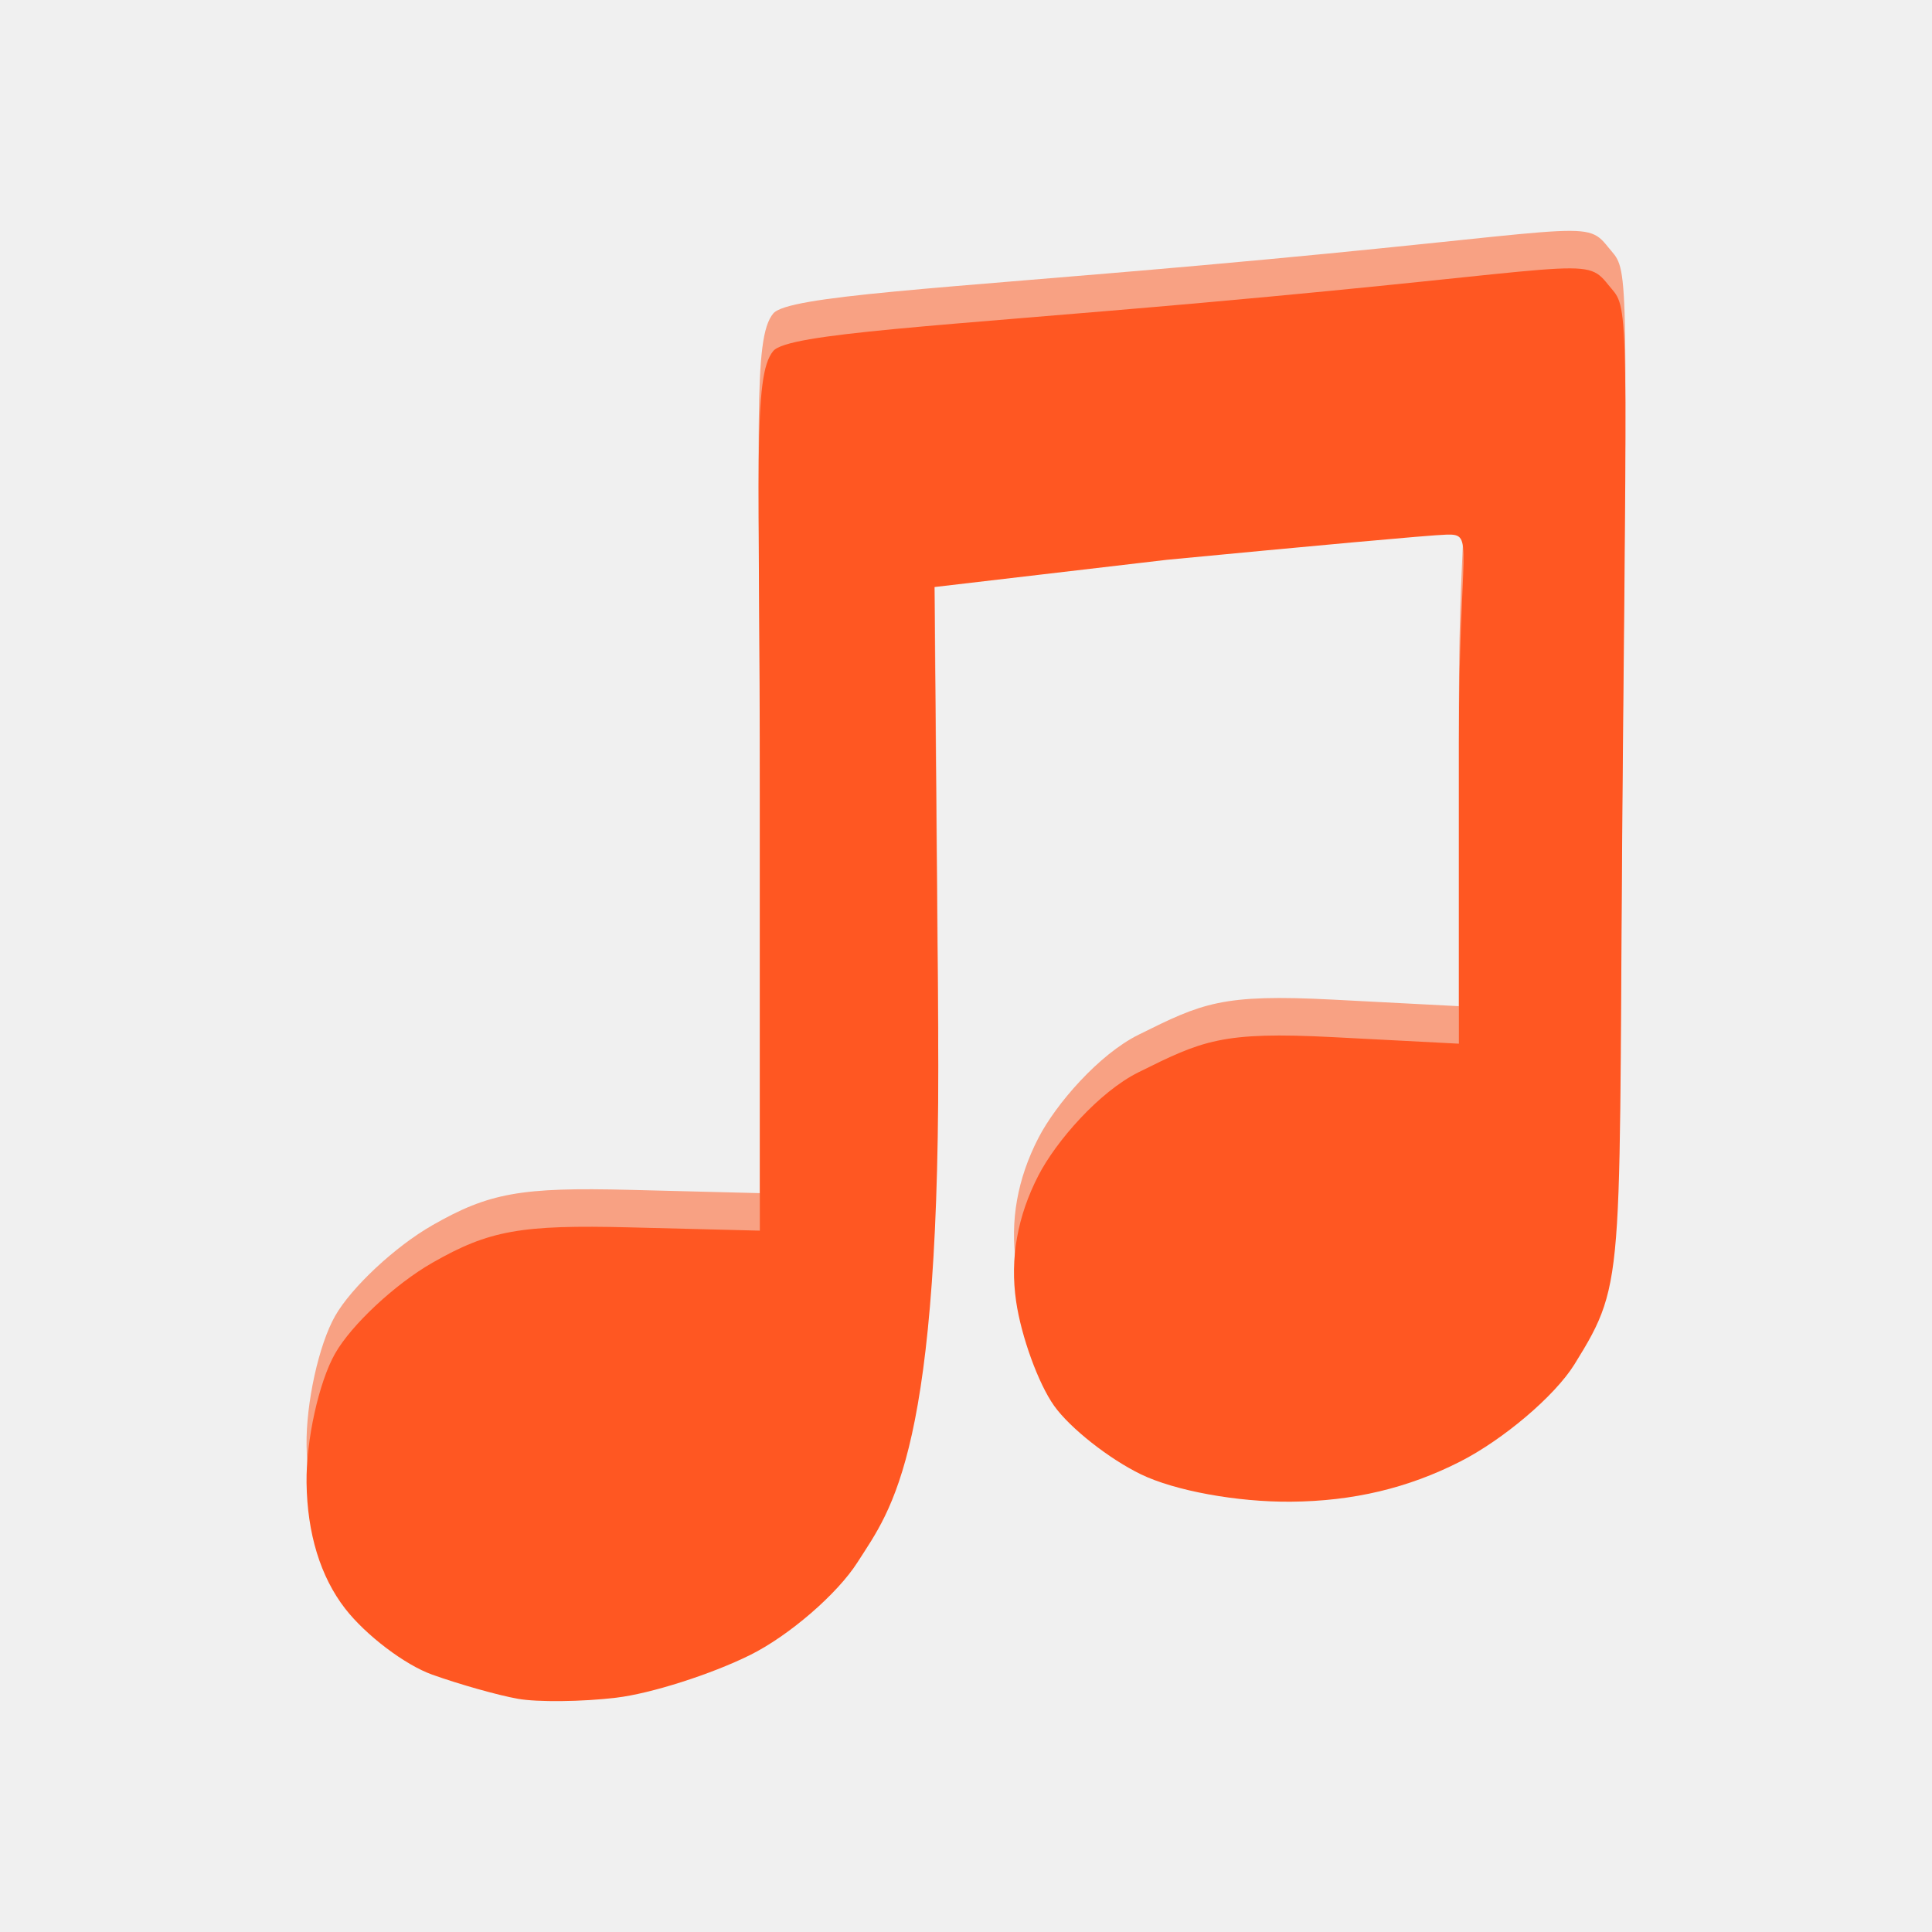
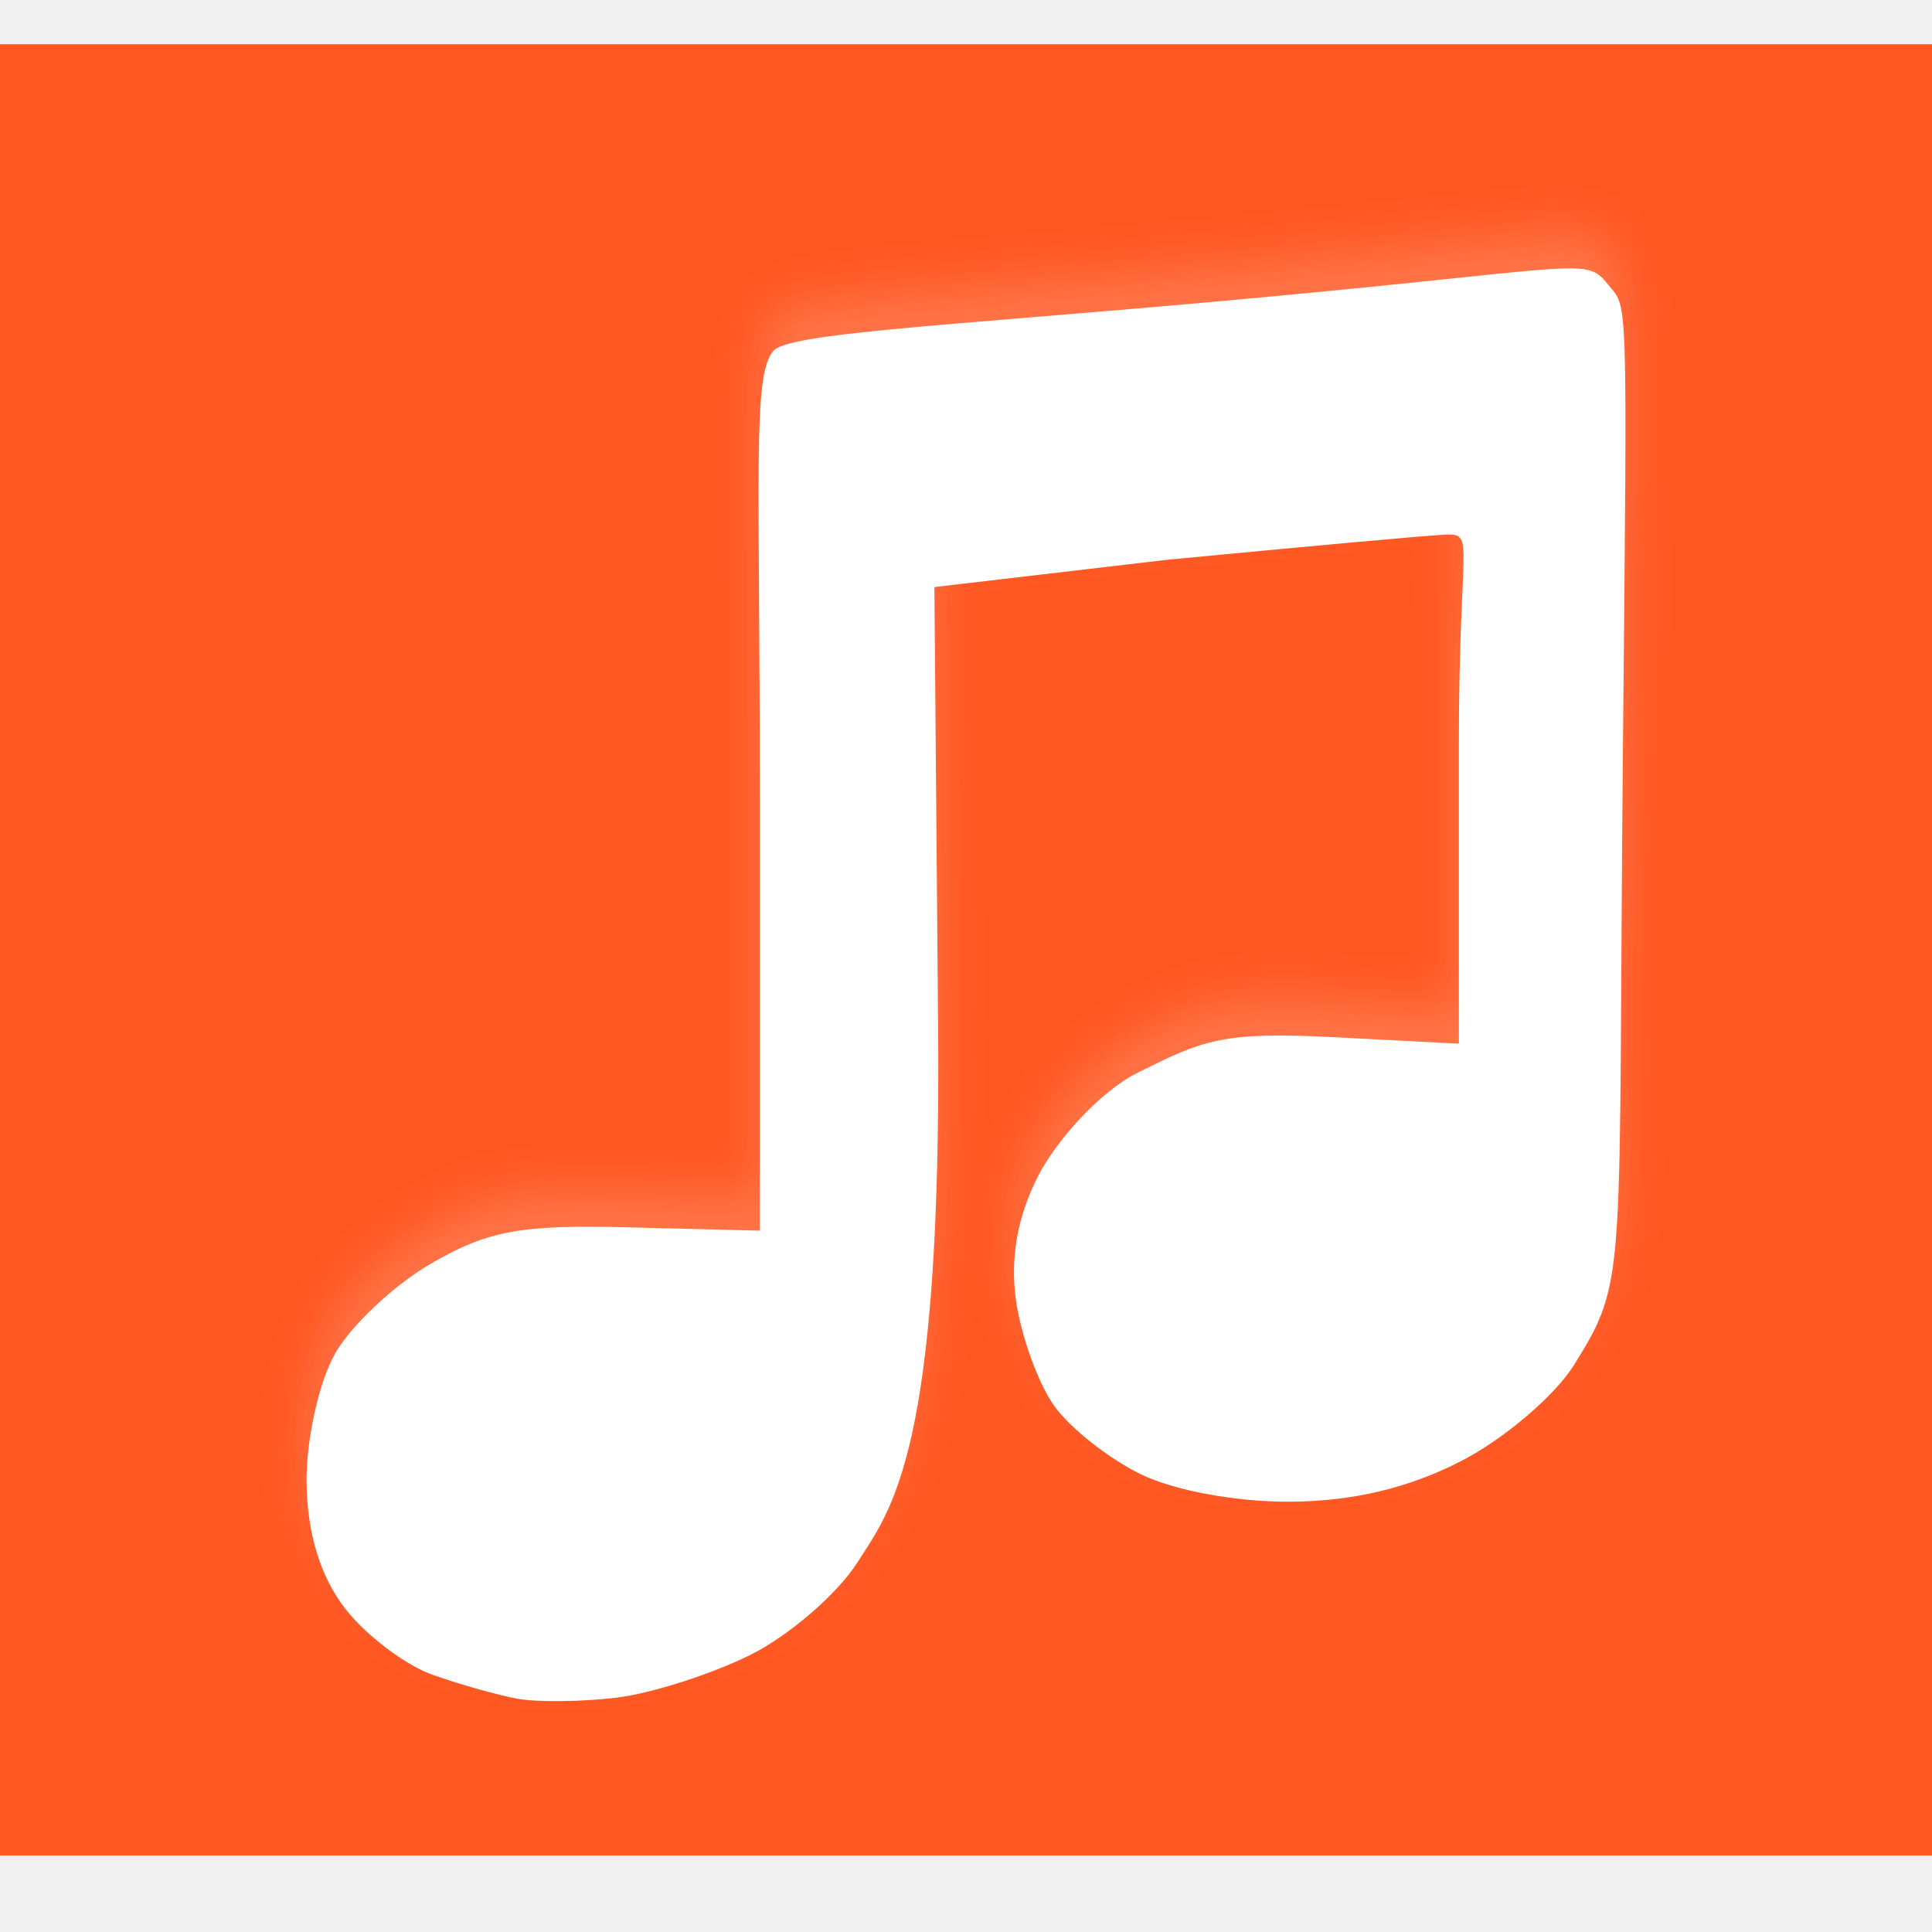
<svg xmlns="http://www.w3.org/2000/svg" width="192" height="192" id="svg2" version="1.1">
-   <defs id="defs4" />
+   <defs id="defs4">
+     <filter id="filter3786">
+       <feGaussianBlur stdDeviation="2.214" id="feGaussianBlur3788" />
+     </filter>
+   </defs>
  <g id="layer1" transform="translate(0,-860.3622)">
    <path transform="matrix(0.9117056,0,0,0.9117056,-367.6225,153.0476)" d="m 616.071,647.005 c 0,38.463 -31.18,69.643 -69.643,69.643 -38.463,0 -69.643,-31.18 -69.643,-69.643 0,-38.463 31.18,-69.643 69.643,-69.643 38.463,0 69.643,31.18 69.643,69.643 z" id="path3303" style="fill:#ff5722;fill-opacity:1;fill-rule:evenodd;stroke:none" />
    <path id="path4432" d="m 107.274,789.347 c -1.925,0.25 -4.4,0.28 -5.5,0.068 -1.1,-0.213 -3.249,-0.871 -4.776,-1.463 -1.527,-0.592 -3.717,-2.397 -4.867,-4.012 -1.373,-1.928 -2.11,-4.543 -2.147,-7.618 -0.031,-2.575 0.686,-6.101 1.592,-7.835 0.907,-1.734 3.347,-4.209 5.423,-5.5 3.167,-1.969 4.941,-2.315 11.024,-2.148 l 7.25,0.199 0,-26.327 c 0,-19.871 0.307,-26.567 1.25,-27.309 0.688,-0.54 10.895,-4.019 22.684,-7.731 20.513,-6.458 21.493,-6.668 22.802,-4.89 1.109,1.507 1.31,8.386 1.066,36.358 -0.286,32.685 -0.41,34.684 -2.353,38 -1.128,1.925 -3.994,4.575 -6.368,5.89 -2.919,1.616 -5.979,2.406 -9.449,2.438 -2.997,0.028 -6.48,-0.663 -8.373,-1.661 -1.782,-0.94 -3.96,-2.807 -4.84,-4.15 -0.88,-1.343 -1.835,-4.196 -2.122,-6.34 -0.348,-2.592 0.07,-5.149 1.246,-7.627 0.973,-2.051 3.486,-4.865 5.585,-6.254 3.375,-2.233 4.628,-2.479 10.844,-2.128 l 7.028,0.397 0,-18.283 c 0,-16.765 -0.145,-18.278 -1.75,-18.231 -0.963,0.028 -7.825,1.988 -15.25,4.354 l -13.5,4.303 -0.5,27.896 c -0.463,25.812 -0.653,28.157 -2.551,31.396 -1.128,1.925 -3.828,4.457 -6,5.626 -2.172,1.169 -5.524,2.331 -7.449,2.58 z" style="fill:#ffffff" />
-     <path style="fill:#f8a183;fill-opacity:1" d="m 61.262,1025.347 c -3.429,0.409 -7.838,0.459 -9.797,0.111 -1.959,-0.348 -5.788,-1.428 -8.507,-2.398 -2.72,-0.97 -6.62,-3.93 -8.669,-6.578 -2.446,-3.162 -3.758,-7.448 -3.824,-12.489 -0.055,-4.222 1.221,-10.002 2.836,-12.846 1.615,-2.844 5.962,-6.901 9.66,-9.017 5.641,-3.228 8.802,-3.795 19.637,-3.521 l 12.914,0.326 0,-43.162 c 0,-32.578 -0.735,-41.802 1.336,-44.26 1.48,-1.757 16.52,-2.464 42.557,-4.782 38.13,-3.394 38.062,-4.744 40.394,-1.829 1.975,2.47 1.927,-0.264 1.491,45.595 -0.51,53.587 0.53,53.096 -4.821,61.721 -1.971,3.177 -7.114,7.501 -11.343,9.657 -5.199,2.649 -10.65,3.944 -16.831,3.997 -5.338,0.046 -11.543,-1.087 -14.914,-2.723 -3.175,-1.541 -7.054,-4.603 -8.621,-6.804 -1.567,-2.201 -3.268,-6.879 -3.781,-10.394 -0.619,-4.249 0.125,-8.442 2.22,-12.505 1.733,-3.362 6.003,-8.295 9.949,-10.253 6.345,-3.149 8.244,-4.065 19.316,-3.489 l 12.519,0.651 0,-29.974 c 0,-19.801 1.631,-20.693 -1.228,-20.616 -1.714,0.046 -13.987,1.183 -27.794,2.502 l -23.103,2.708 0.369,43.705 c 0.357,42.325 -4.627,47.902 -8.008,53.211 -2.009,3.156 -6.819,7.307 -10.688,9.224 -3.869,1.917 -9.84,3.821 -13.268,4.231 z" id="path3810" />
-     <path id="path3794" d="m 61.262,1029.076 c -3.429,0.409 -7.838,0.459 -9.797,0.11 -1.959,-0.348 -5.788,-1.427 -8.507,-2.398 -2.72,-0.97 -6.62,-3.93 -8.669,-6.578 -2.446,-3.162 -3.758,-7.448 -3.824,-12.489 -0.055,-4.222 1.221,-10.003 2.836,-12.846 1.615,-2.844 5.962,-6.901 9.66,-9.017 5.641,-3.228 8.802,-3.795 19.637,-3.521 l 12.914,0.326 0,-43.162 c 0,-32.578 -0.735,-41.802 1.336,-44.26 1.48,-1.757 16.52,-2.464 42.557,-4.782 38.13,-3.394 38.062,-4.744 40.394,-1.829 1.975,2.47 1.927,-0.264 1.491,45.595 -0.51,53.587 0.53,53.096 -4.821,61.721 -1.971,3.177 -7.114,7.501 -11.343,9.657 -5.199,2.649 -10.65,3.944 -16.831,3.997 -5.338,0.046 -11.543,-1.087 -14.914,-2.723 -3.175,-1.541 -7.054,-4.603 -8.621,-6.804 -1.567,-2.201 -3.268,-6.879 -3.781,-10.394 -0.619,-4.249 0.125,-8.442 2.22,-12.505 1.733,-3.362 6.003,-8.295 9.949,-10.253 6.345,-3.149 8.244,-4.065 19.316,-3.489 l 12.519,0.651 0,-29.974 c 0,-19.801 1.631,-20.693 -1.228,-20.616 -1.714,0.046 -13.987,1.183 -27.794,2.502 l -23.103,2.708 0.369,43.705 c 0.357,42.325 -4.627,47.902 -8.008,53.211 -2.009,3.156 -6.819,7.307 -10.688,9.224 -3.869,1.917 -9.84,3.821 -13.268,4.231 z" style="fill:#ff5722;fill-opacity:1" />
+     <g id="g3810">
+       <rect style="fill:#ff5722;fill-opacity:1;stroke:none" id="rect3792" width="320" height="180" x="-46.914" y="864.757" />
+       <path id="path3810" d="m 61.262,1025.347 c -3.429,0.409 -7.838,0.459 -9.797,0.111 -1.959,-0.348 -5.788,-1.428 -8.507,-2.398 -2.72,-0.97 -6.62,-3.93 -8.669,-6.578 -2.446,-3.162 -3.758,-7.448 -3.824,-12.489 -0.055,-4.222 1.221,-10.002 2.836,-12.846 1.615,-2.844 5.962,-6.901 9.66,-9.017 5.641,-3.228 8.802,-3.795 19.637,-3.521 l 12.914,0.326 0,-43.162 c 0,-32.578 -0.735,-41.802 1.336,-44.26 1.48,-1.757 16.52,-2.464 42.557,-4.782 38.13,-3.394 38.062,-4.744 40.394,-1.829 1.975,2.47 1.927,-0.264 1.491,45.595 -0.51,53.587 0.53,53.096 -4.821,61.721 -1.971,3.177 -7.114,7.501 -11.343,9.657 -5.199,2.649 -10.65,3.944 -16.831,3.997 -5.338,0.046 -11.543,-1.087 -14.914,-2.723 -3.175,-1.541 -7.054,-4.603 -8.621,-6.804 -1.567,-2.201 -3.268,-6.879 -3.781,-10.394 -0.619,-4.249 0.125,-8.442 2.22,-12.505 1.733,-3.362 6.003,-8.295 9.949,-10.253 6.345,-3.149 8.244,-4.065 19.316,-3.489 l 12.519,0.651 0,-29.974 c 0,-19.801 1.631,-20.693 -1.228,-20.616 -1.714,0.046 -13.987,1.183 -27.794,2.502 l -23.103,2.708 0.369,43.705 c 0.357,42.325 -4.627,47.902 -8.008,53.211 -2.009,3.156 -6.819,7.307 -10.688,9.224 -3.869,1.917 -9.84,3.821 -13.268,4.231 z" style="fill:#ffffff;fill-opacity:1;opacity:0.169;filter:url(#filter3786)" />
+       <path style="fill:#ffffff;fill-opacity:1" d="m 61.262,1029.076 c -3.429,0.409 -7.838,0.459 -9.797,0.11 -1.959,-0.348 -5.788,-1.427 -8.507,-2.398 -2.72,-0.97 -6.62,-3.93 -8.669,-6.578 -2.446,-3.162 -3.758,-7.448 -3.824,-12.489 -0.055,-4.222 1.221,-10.003 2.836,-12.846 1.615,-2.844 5.962,-6.901 9.66,-9.017 5.641,-3.228 8.802,-3.795 19.637,-3.521 l 12.914,0.326 0,-43.162 c 0,-32.578 -0.735,-41.802 1.336,-44.26 1.48,-1.757 16.52,-2.464 42.557,-4.782 38.13,-3.394 38.062,-4.744 40.394,-1.829 1.975,2.47 1.927,-0.264 1.491,45.595 -0.51,53.587 0.53,53.096 -4.821,61.721 -1.971,3.177 -7.114,7.501 -11.343,9.657 -5.199,2.649 -10.65,3.944 -16.831,3.997 -5.338,0.046 -11.543,-1.087 -14.914,-2.723 -3.175,-1.541 -7.054,-4.603 -8.621,-6.804 -1.567,-2.201 -3.268,-6.879 -3.781,-10.394 -0.619,-4.249 0.125,-8.442 2.22,-12.505 1.733,-3.362 6.003,-8.295 9.949,-10.253 6.345,-3.149 8.244,-4.065 19.316,-3.489 l 12.519,0.651 0,-29.974 c 0,-19.801 1.631,-20.693 -1.228,-20.616 -1.714,0.046 -13.987,1.183 -27.794,2.502 l -23.103,2.708 0.369,43.705 c 0.357,42.325 -4.627,47.902 -8.008,53.211 -2.009,3.156 -6.819,7.307 -10.688,9.224 -3.869,1.917 -9.84,3.821 -13.268,4.231 z" id="path3794" />
+     </g>
    <flowRoot xml:space="preserve" id="flowRoot3775" style="font-size:40px;font-style:normal;font-weight:normal;line-height:125%;letter-spacing:0px;word-spacing:0px;fill:#000000;fill-opacity:1;stroke:none;font-family:Sans" transform="translate(0,860.3622)">
      <flowRegion id="flowRegion3777">
        <rect id="rect3779" width="163.931" height="116.401" x="101.851" y="312.281" />
      </flowRegion>
      <flowPara id="flowPara3781">ubiquotous AndroidMedia Player</flowPara>
    </flowRoot>
    <g id="g3806" transform="translate(-99.91083,-367.633)">
      <rect y="1261.884" x="-302.299" height="180" width="320" id="rect2999" style="fill:#ff5722;fill-opacity:1;stroke:none" />
      <g transform="matrix(0.7483832,0,0,0.7483832,-599.4145,603.4912)" id="g3771">
        <path id="path2995" d="m 451.206,1068.997 c -3.429,0.409 -7.838,0.459 -9.797,0.111 -1.959,-0.348 -5.788,-1.428 -8.507,-2.398 -2.72,-0.97 -6.62,-3.93 -8.669,-6.578 -2.446,-3.162 -3.758,-7.448 -3.824,-12.489 -0.055,-4.222 1.221,-10.002 2.836,-12.846 1.615,-2.844 5.962,-6.901 9.66,-9.017 5.641,-3.228 8.802,-3.795 19.637,-3.521 l 12.914,0.326 0,-43.162 c 0,-32.578 -0.735,-41.802 1.336,-44.26 1.48,-1.757 16.52,-2.464 42.557,-4.782 38.13,-3.394 38.062,-4.744 40.394,-1.829 1.975,2.47 1.927,-0.264 1.491,45.595 -0.51,53.587 0.53,53.096 -4.821,61.721 -1.971,3.177 -7.114,7.502 -11.343,9.657 -5.199,2.649 -10.65,3.944 -16.831,3.997 -5.338,0.046 -11.543,-1.087 -14.914,-2.723 -3.175,-1.541 -7.054,-4.603 -8.621,-6.804 -1.567,-2.201 -3.268,-6.878 -3.781,-10.394 -0.619,-4.249 0.125,-8.441 2.22,-12.505 1.733,-3.362 6.003,-8.295 9.949,-10.253 6.345,-3.149 8.244,-4.065 19.316,-3.489 l 12.519,0.651 0,-29.974 c 0,-19.801 1.631,-20.693 -1.228,-20.616 -1.714,0.046 -13.987,1.183 -27.794,2.502 l -23.102,2.708 0.369,43.705 c 0.357,42.325 -4.627,47.902 -8.008,53.211 -2.009,3.156 -6.819,7.307 -10.688,9.224 -3.869,1.917 -9.84,3.821 -13.268,4.231 z" style="fill:#f8a183;fill-opacity:1" />
        <path style="fill:#ffffff;fill-opacity:1" d="m 451.206,1072.727 c -3.429,0.409 -7.838,0.459 -9.797,0.11 -1.959,-0.348 -5.788,-1.427 -8.507,-2.398 -2.72,-0.97 -6.62,-3.93 -8.669,-6.578 -2.446,-3.162 -3.758,-7.448 -3.824,-12.489 -0.055,-4.222 1.221,-10.002 2.836,-12.846 1.615,-2.844 5.962,-6.901 9.66,-9.017 5.641,-3.228 8.802,-3.795 19.637,-3.521 l 12.914,0.326 0,-43.162 c 0,-32.578 -0.735,-41.802 1.336,-44.26 1.48,-1.757 16.52,-2.464 42.557,-4.782 38.13,-3.394 38.062,-4.744 40.394,-1.829 1.975,2.47 1.927,-0.264 1.491,45.595 -0.51,53.587 0.53,53.096 -4.821,61.721 -1.971,3.177 -7.114,7.502 -11.343,9.657 -5.199,2.649 -10.65,3.944 -16.831,3.997 -5.338,0.046 -11.543,-1.087 -14.914,-2.723 -3.175,-1.541 -7.054,-4.603 -8.621,-6.804 -1.567,-2.201 -3.268,-6.878 -3.781,-10.394 -0.619,-4.249 0.125,-8.441 2.22,-12.505 1.733,-3.362 6.003,-8.295 9.949,-10.253 6.345,-3.149 8.244,-4.065 19.316,-3.489 l 12.519,0.651 0,-29.974 c 0,-19.801 1.631,-20.693 -1.228,-20.616 -1.714,0.046 -13.987,1.183 -27.794,2.502 l -23.102,2.708 0.369,43.705 c 0.357,42.325 -4.627,47.902 -8.008,53.211 -2.009,3.156 -6.819,7.307 -10.688,9.224 -3.869,1.917 -9.84,3.821 -13.268,4.231 z" id="path2997" />
      </g>
      <text id="text3783" y="1364.751" x="-139.681" style="font-size:13px;font-style:normal;font-variant:normal;font-weight:bold;font-stretch:normal;line-height:125%;letter-spacing:0px;word-spacing:0px;fill:#ffffff;fill-opacity:1;stroke:none;font-family:DejaVu Sans;-inkscape-font-specification:DejaVu Sans Bold" xml:space="preserve">
        <tspan style="font-size:36px" id="tspan3795" y="1364.751" x="-139.681">uAMP</tspan>
      </text>
    </g>
    <path style="fill:#ff5722;fill-opacity:1;fill-rule:evenodd;stroke:none" id="path3004" d="m 616.071,647.005 c 0,38.463 -31.18,69.643 -69.643,69.643 -38.463,0 -69.643,-31.18 -69.643,-69.643 0,-38.463 31.18,-69.643 69.643,-69.643 38.463,0 69.643,31.18 69.643,69.643 z" transform="matrix(0.9117056,0,0,0.9117056,-92.14017,140.4375)" />
    <path id="path3010" d="m 388.528,763.826 c -1.729,0.206 -3.951,0.232 -4.939,0.056 -0.988,-0.176 -2.918,-0.72 -4.289,-1.209 -1.371,-0.489 -3.338,-1.981 -4.37,-3.316 -1.233,-1.594 -1.895,-3.755 -1.928,-6.297 -0.028,-2.128 0.616,-5.043 1.43,-6.476 0.814,-1.434 3.006,-3.479 4.87,-4.546 2.844,-1.627 4.438,-1.913 9.9,-1.775 l 6.511,0.165 0,-21.761 c 0,-16.425 -0.371,-21.075 0.674,-22.314 0.746,-0.886 8.329,-1.242 21.456,-2.411 19.224,-1.711 19.19,-2.392 20.365,-0.922 0.996,1.245 0.972,-0.133 0.752,22.987 -0.257,27.017 0.267,26.769 -2.431,31.117 -0.994,1.602 -3.587,3.782 -5.719,4.869 -2.621,1.336 -5.369,1.988 -8.486,2.015 -2.691,0.023 -5.82,-0.548 -7.519,-1.373 -1.601,-0.777 -3.557,-2.32 -4.347,-3.43 -0.79,-1.11 -1.648,-3.468 -1.906,-5.24 -0.312,-2.142 0.063,-4.256 1.119,-6.305 0.874,-1.695 3.026,-4.182 5.016,-5.169 3.199,-1.588 4.157,-2.049 9.738,-1.759 l 6.311,0.328 0,-15.112 c 0,-9.983 0.822,-10.433 -0.619,-10.394 -0.864,0.023 -7.052,0.596 -14.013,1.261 l -11.648,1.365 0.186,22.035 c 0.18,21.339 -2.333,24.15 -4.037,26.827 -1.013,1.591 -3.438,3.684 -5.388,4.651 -1.95,0.967 -4.961,1.927 -6.69,2.133 z" style="fill:#fbcfbf;fill-opacity:1" />
    <path style="fill:#ffffff;fill-opacity:1" d="m 388.528,765.707 c -1.729,0.206 -3.951,0.232 -4.939,0.056 -0.988,-0.176 -2.918,-0.72 -4.289,-1.209 -1.371,-0.489 -3.338,-1.982 -4.37,-3.316 -1.233,-1.594 -1.895,-3.755 -1.928,-6.297 -0.028,-2.128 0.616,-5.043 1.43,-6.477 0.814,-1.434 3.006,-3.479 4.87,-4.546 2.844,-1.627 4.438,-1.913 9.9,-1.775 l 6.511,0.165 0,-21.761 c 0,-16.425 -0.371,-21.075 0.674,-22.314 0.746,-0.886 8.329,-1.242 21.456,-2.411 19.224,-1.711 19.19,-2.392 20.365,-0.922 0.996,1.245 0.972,-0.133 0.752,22.987 -0.257,27.017 0.267,26.769 -2.431,31.117 -0.994,1.602 -3.587,3.782 -5.719,4.869 -2.621,1.336 -5.369,1.988 -8.486,2.015 -2.691,0.023 -5.82,-0.548 -7.519,-1.373 -1.601,-0.777 -3.557,-2.321 -4.347,-3.43 -0.79,-1.11 -1.648,-3.468 -1.906,-5.24 -0.312,-2.142 0.063,-4.256 1.119,-6.305 0.874,-1.695 3.026,-4.182 5.016,-5.169 3.199,-1.588 4.157,-2.049 9.738,-1.759 l 6.311,0.328 0,-15.112 c 0,-9.983 0.822,-10.433 -0.619,-10.394 -0.864,0.023 -7.052,0.596 -14.013,1.261 l -11.648,1.365 0.186,22.035 c 0.18,21.339 -2.333,24.15 -4.037,26.827 -1.013,1.591 -3.438,3.684 -5.388,4.651 -1.95,0.967 -4.961,1.927 -6.69,2.133 z" id="path3012" />
    <rect y="1160.282" x="503.765" height="289" width="718.175" id="rect3780" style="fill:#3a0d00;fill-opacity:1;stroke:none" />
    <text id="text3788" y="1236.155" x="760.018" style="font-size:13px;font-style:normal;font-variant:normal;font-weight:bold;font-stretch:normal;line-height:125%;letter-spacing:0px;word-spacing:0px;fill:#ffffff;fill-opacity:1;stroke:none;font-family:DejaVu Sans;-inkscape-font-specification:DejaVu Sans Bold" xml:space="preserve">
      <tspan style="font-size:36px;fill:#ffffff;fill-opacity:1" y="1236.155" x="760.018" id="tspan3812">Music Player</tspan>
      <tspan style="font-size:22px;fill:#ffffff;fill-opacity:1" y="1281.155" x="760.018" id="tspan3816" />
    </text>
    <text xml:space="preserve" style="font-size:13px;font-style:normal;font-variant:normal;font-weight:bold;font-stretch:normal;line-height:125%;letter-spacing:0px;word-spacing:0px;fill:#ffffff;fill-opacity:1;stroke:none;font-family:DejaVu Sans;-inkscape-font-specification:DejaVu Sans Bold" x="762.514" y="1347.546" id="text3820">
      <tspan x="762.514" y="1347.546" style="font-size:18px;fill:#ffffff;fill-opacity:1" id="tspan3942">More at github.com/googlesamples/uamp</tspan>
    </text>
    <text id="text3949" y="1271.886" x="761.303" style="font-size:13px;font-style:normal;font-variant:normal;font-weight:bold;font-stretch:normal;line-height:125%;letter-spacing:0px;word-spacing:0px;fill:#ffffff;fill-opacity:1;stroke:none;font-family:DejaVu Sans;-inkscape-font-specification:DejaVu Sans Bold" xml:space="preserve">
      <tspan id="tspan3953" style="font-size:22px;fill:#ffffff;fill-opacity:1" y="1271.886" x="761.303">Developer Sample</tspan>
    </text>
    <rect style="fill:#3a0d00;fill-opacity:1;stroke:none" id="rect3969" width="312.123" height="289" x="555.894" y="833.794" />
    <path style="fill:#ffffff;fill-opacity:0.388" d="m 658.085,1056.22 c -3.429,0.409 -7.838,0.459 -9.797,0.11 -1.959,-0.348 -5.788,-1.427 -8.507,-2.398 -2.72,-0.97 -6.62,-3.93 -8.669,-6.578 -2.446,-3.162 -3.758,-7.448 -3.824,-12.489 -0.055,-4.222 1.221,-10.002 2.836,-12.846 1.615,-2.844 5.962,-6.901 9.66,-9.017 5.641,-3.228 8.802,-3.795 19.637,-3.521 l 12.914,0.326 0,-43.162 c 0,-32.578 -0.735,-41.802 1.336,-44.26 1.48,-1.757 16.52,-2.464 42.557,-4.782 38.13,-3.393 38.062,-4.744 40.394,-1.829 1.975,2.47 1.927,-0.264 1.491,45.595 -0.51,53.587 0.53,53.096 -4.821,61.721 -1.971,3.177 -7.114,7.501 -11.343,9.657 -5.199,2.649 -10.65,3.944 -16.831,3.997 -5.338,0.046 -11.543,-1.087 -14.914,-2.723 -3.175,-1.541 -7.054,-4.603 -8.621,-6.804 -1.567,-2.201 -3.268,-6.878 -3.781,-10.394 -0.619,-4.249 0.125,-8.441 2.22,-12.505 1.733,-3.362 6.003,-8.295 9.949,-10.253 6.345,-3.149 8.244,-4.065 19.316,-3.489 l 12.519,0.651 0,-29.974 c 0,-19.801 1.631,-20.693 -1.228,-20.616 -1.714,0.046 -13.987,1.183 -27.794,2.502 l -23.102,2.708 0.369,43.705 c 0.357,42.325 -4.627,47.902 -8.008,53.211 -2.009,3.156 -6.819,7.307 -10.688,9.224 -3.869,1.917 -9.84,3.821 -13.268,4.231 z" id="path3005" />
    <path id="path3961" d="m 573.427,1351.27 c -3.429,0.409 -7.838,0.459 -9.797,0.111 -1.959,-0.348 -5.788,-1.428 -8.507,-2.398 -2.72,-0.97 -6.62,-3.93 -8.669,-6.578 -2.446,-3.162 -3.758,-7.448 -3.824,-12.489 -0.055,-4.222 1.221,-10.002 2.836,-12.846 1.615,-2.844 5.962,-6.901 9.66,-9.017 5.641,-3.228 8.802,-3.795 19.637,-3.521 l 12.914,0.326 0,-43.162 c 0,-32.578 -0.735,-41.802 1.336,-44.26 1.48,-1.757 16.52,-2.464 42.557,-4.782 38.13,-3.393 38.062,-4.744 40.394,-1.829 1.975,2.47 1.927,-0.264 1.491,45.595 -0.51,53.587 0.53,53.096 -4.821,61.721 -1.971,3.177 -7.114,7.502 -11.343,9.657 -5.199,2.649 -10.65,3.944 -16.831,3.997 -5.338,0.046 -11.543,-1.087 -14.914,-2.723 -3.175,-1.541 -7.054,-4.603 -8.621,-6.804 -1.567,-2.201 -3.268,-6.879 -3.781,-10.394 -0.619,-4.249 0.125,-8.442 2.22,-12.505 1.733,-3.362 6.003,-8.294 9.949,-10.253 6.345,-3.149 8.244,-4.065 19.316,-3.489 l 12.519,0.651 0,-29.974 c 0,-19.801 1.631,-20.693 -1.228,-20.616 -1.714,0.046 -13.987,1.183 -27.794,2.502 l -23.102,2.708 0.369,43.706 c 0.357,42.325 -4.627,47.902 -8.008,53.211 -2.009,3.156 -6.819,7.307 -10.688,9.224 -3.869,1.917 -9.84,3.821 -13.268,4.231 z" style="fill:#aa330a;fill-opacity:1" />
    <path style="fill:#ff5722;fill-opacity:1" d="m 573.427,1354.999 c -3.429,0.409 -7.838,0.459 -9.797,0.11 -1.959,-0.348 -5.788,-1.427 -8.507,-2.398 -2.72,-0.97 -6.62,-3.93 -8.669,-6.578 -2.446,-3.162 -3.758,-7.448 -3.824,-12.489 -0.055,-4.222 1.221,-10.002 2.836,-12.846 1.615,-2.844 5.962,-6.901 9.66,-9.017 5.641,-3.228 8.802,-3.795 19.637,-3.521 l 12.914,0.326 0,-43.162 c 0,-32.578 -0.735,-41.802 1.336,-44.26 1.48,-1.757 16.52,-2.464 42.557,-4.782 38.13,-3.394 38.062,-4.744 40.394,-1.829 1.975,2.47 1.927,-0.265 1.491,45.595 -0.51,53.587 0.53,53.096 -4.821,61.721 -1.971,3.177 -7.114,7.501 -11.343,9.657 -5.199,2.649 -10.65,3.944 -16.831,3.997 -5.338,0.046 -11.543,-1.087 -14.914,-2.723 -3.175,-1.541 -7.054,-4.603 -8.621,-6.804 -1.567,-2.201 -3.268,-6.878 -3.781,-10.394 -0.619,-4.249 0.125,-8.441 2.22,-12.505 1.733,-3.362 6.003,-8.294 9.949,-10.253 6.345,-3.149 8.244,-4.065 19.316,-3.489 l 12.519,0.651 0,-29.974 c 0,-19.801 1.631,-20.693 -1.228,-20.616 -1.714,0.046 -13.987,1.183 -27.794,2.502 l -23.102,2.708 0.369,43.706 c 0.357,42.325 -4.627,47.902 -8.008,53.211 -2.009,3.156 -6.819,7.307 -10.688,9.224 -3.869,1.917 -9.84,3.821 -13.268,4.231 z" id="path3963" />
    <path id="path3973" d="m 214.904,1290.104 c -3.429,0.409 -7.838,0.459 -9.797,0.111 -1.959,-0.348 -5.788,-1.428 -8.507,-2.398 -2.72,-0.97 -6.62,-3.93 -8.669,-6.578 -2.446,-3.162 -3.758,-7.448 -3.824,-12.489 -0.055,-4.222 1.221,-10.002 2.836,-12.846 1.615,-2.844 5.962,-6.901 9.66,-9.017 5.641,-3.228 8.802,-3.795 19.637,-3.521 l 12.914,0.326 0,-43.162 c 0,-32.578 -0.735,-41.802 1.336,-44.26 1.48,-1.757 16.52,-2.464 42.557,-4.782 38.13,-3.394 38.062,-4.744 40.394,-1.829 1.975,2.47 1.927,-0.264 1.491,45.595 -0.51,53.587 0.53,53.096 -4.821,61.721 -1.971,3.176 -7.114,7.501 -11.343,9.656 -5.199,2.649 -10.65,3.944 -16.831,3.997 -5.338,0.046 -11.543,-1.087 -14.914,-2.723 -3.175,-1.541 -7.054,-4.603 -8.621,-6.804 -1.567,-2.201 -3.268,-6.879 -3.781,-10.394 -0.619,-4.249 0.125,-8.441 2.22,-12.505 1.733,-3.362 6.003,-8.294 9.949,-10.253 6.345,-3.149 8.244,-4.065 19.316,-3.489 l 12.519,0.651 0,-29.974 c 0,-19.801 1.631,-20.693 -1.228,-20.616 -1.714,0.046 -13.987,1.183 -27.794,2.502 l -23.102,2.708 0.369,43.706 c 0.357,42.325 -4.627,47.902 -8.008,53.211 -2.009,3.156 -6.819,7.307 -10.688,9.224 -3.869,1.917 -9.84,3.821 -13.268,4.231 z" style="fill:#aa330a;fill-opacity:1" />
    <path style="fill:#ff5722;fill-opacity:1" d="m 214.904,1293.833 c -3.429,0.409 -7.838,0.459 -9.797,0.11 -1.959,-0.348 -5.788,-1.427 -8.507,-2.398 -2.72,-0.97 -6.62,-3.93 -8.669,-6.578 -2.446,-3.162 -3.758,-7.448 -3.824,-12.489 -0.055,-4.222 1.221,-10.002 2.836,-12.846 1.615,-2.844 5.962,-6.901 9.66,-9.017 5.641,-3.228 8.802,-3.795 19.637,-3.521 l 12.914,0.326 0,-43.162 c 0,-32.578 -0.735,-41.802 1.336,-44.26 1.48,-1.757 16.52,-2.464 42.557,-4.782 38.13,-3.394 38.062,-4.744 40.394,-1.829 1.975,2.47 1.927,-0.265 1.491,45.595 -0.51,53.587 0.53,53.096 -4.821,61.721 -1.971,3.177 -7.114,7.501 -11.343,9.657 -5.199,2.649 -10.65,3.944 -16.831,3.997 -5.338,0.046 -11.543,-1.087 -14.914,-2.723 -3.175,-1.541 -7.054,-4.603 -8.621,-6.804 -1.567,-2.201 -3.268,-6.878 -3.781,-10.394 -0.619,-4.249 0.125,-8.441 2.22,-12.505 1.733,-3.362 6.003,-8.295 9.949,-10.253 6.345,-3.149 8.244,-4.065 19.316,-3.489 l 12.519,0.651 0,-29.974 c 0,-19.801 1.631,-20.693 -1.228,-20.616 -1.714,0.046 -13.987,1.183 -27.794,2.502 l -23.102,2.708 0.369,43.706 c 0.357,42.325 -4.627,47.902 -8.008,53.211 -2.009,3.156 -6.819,7.307 -10.688,9.224 -3.869,1.917 -9.84,3.821 -13.268,4.231 z" id="path3975" />
  </g>
</svg>
